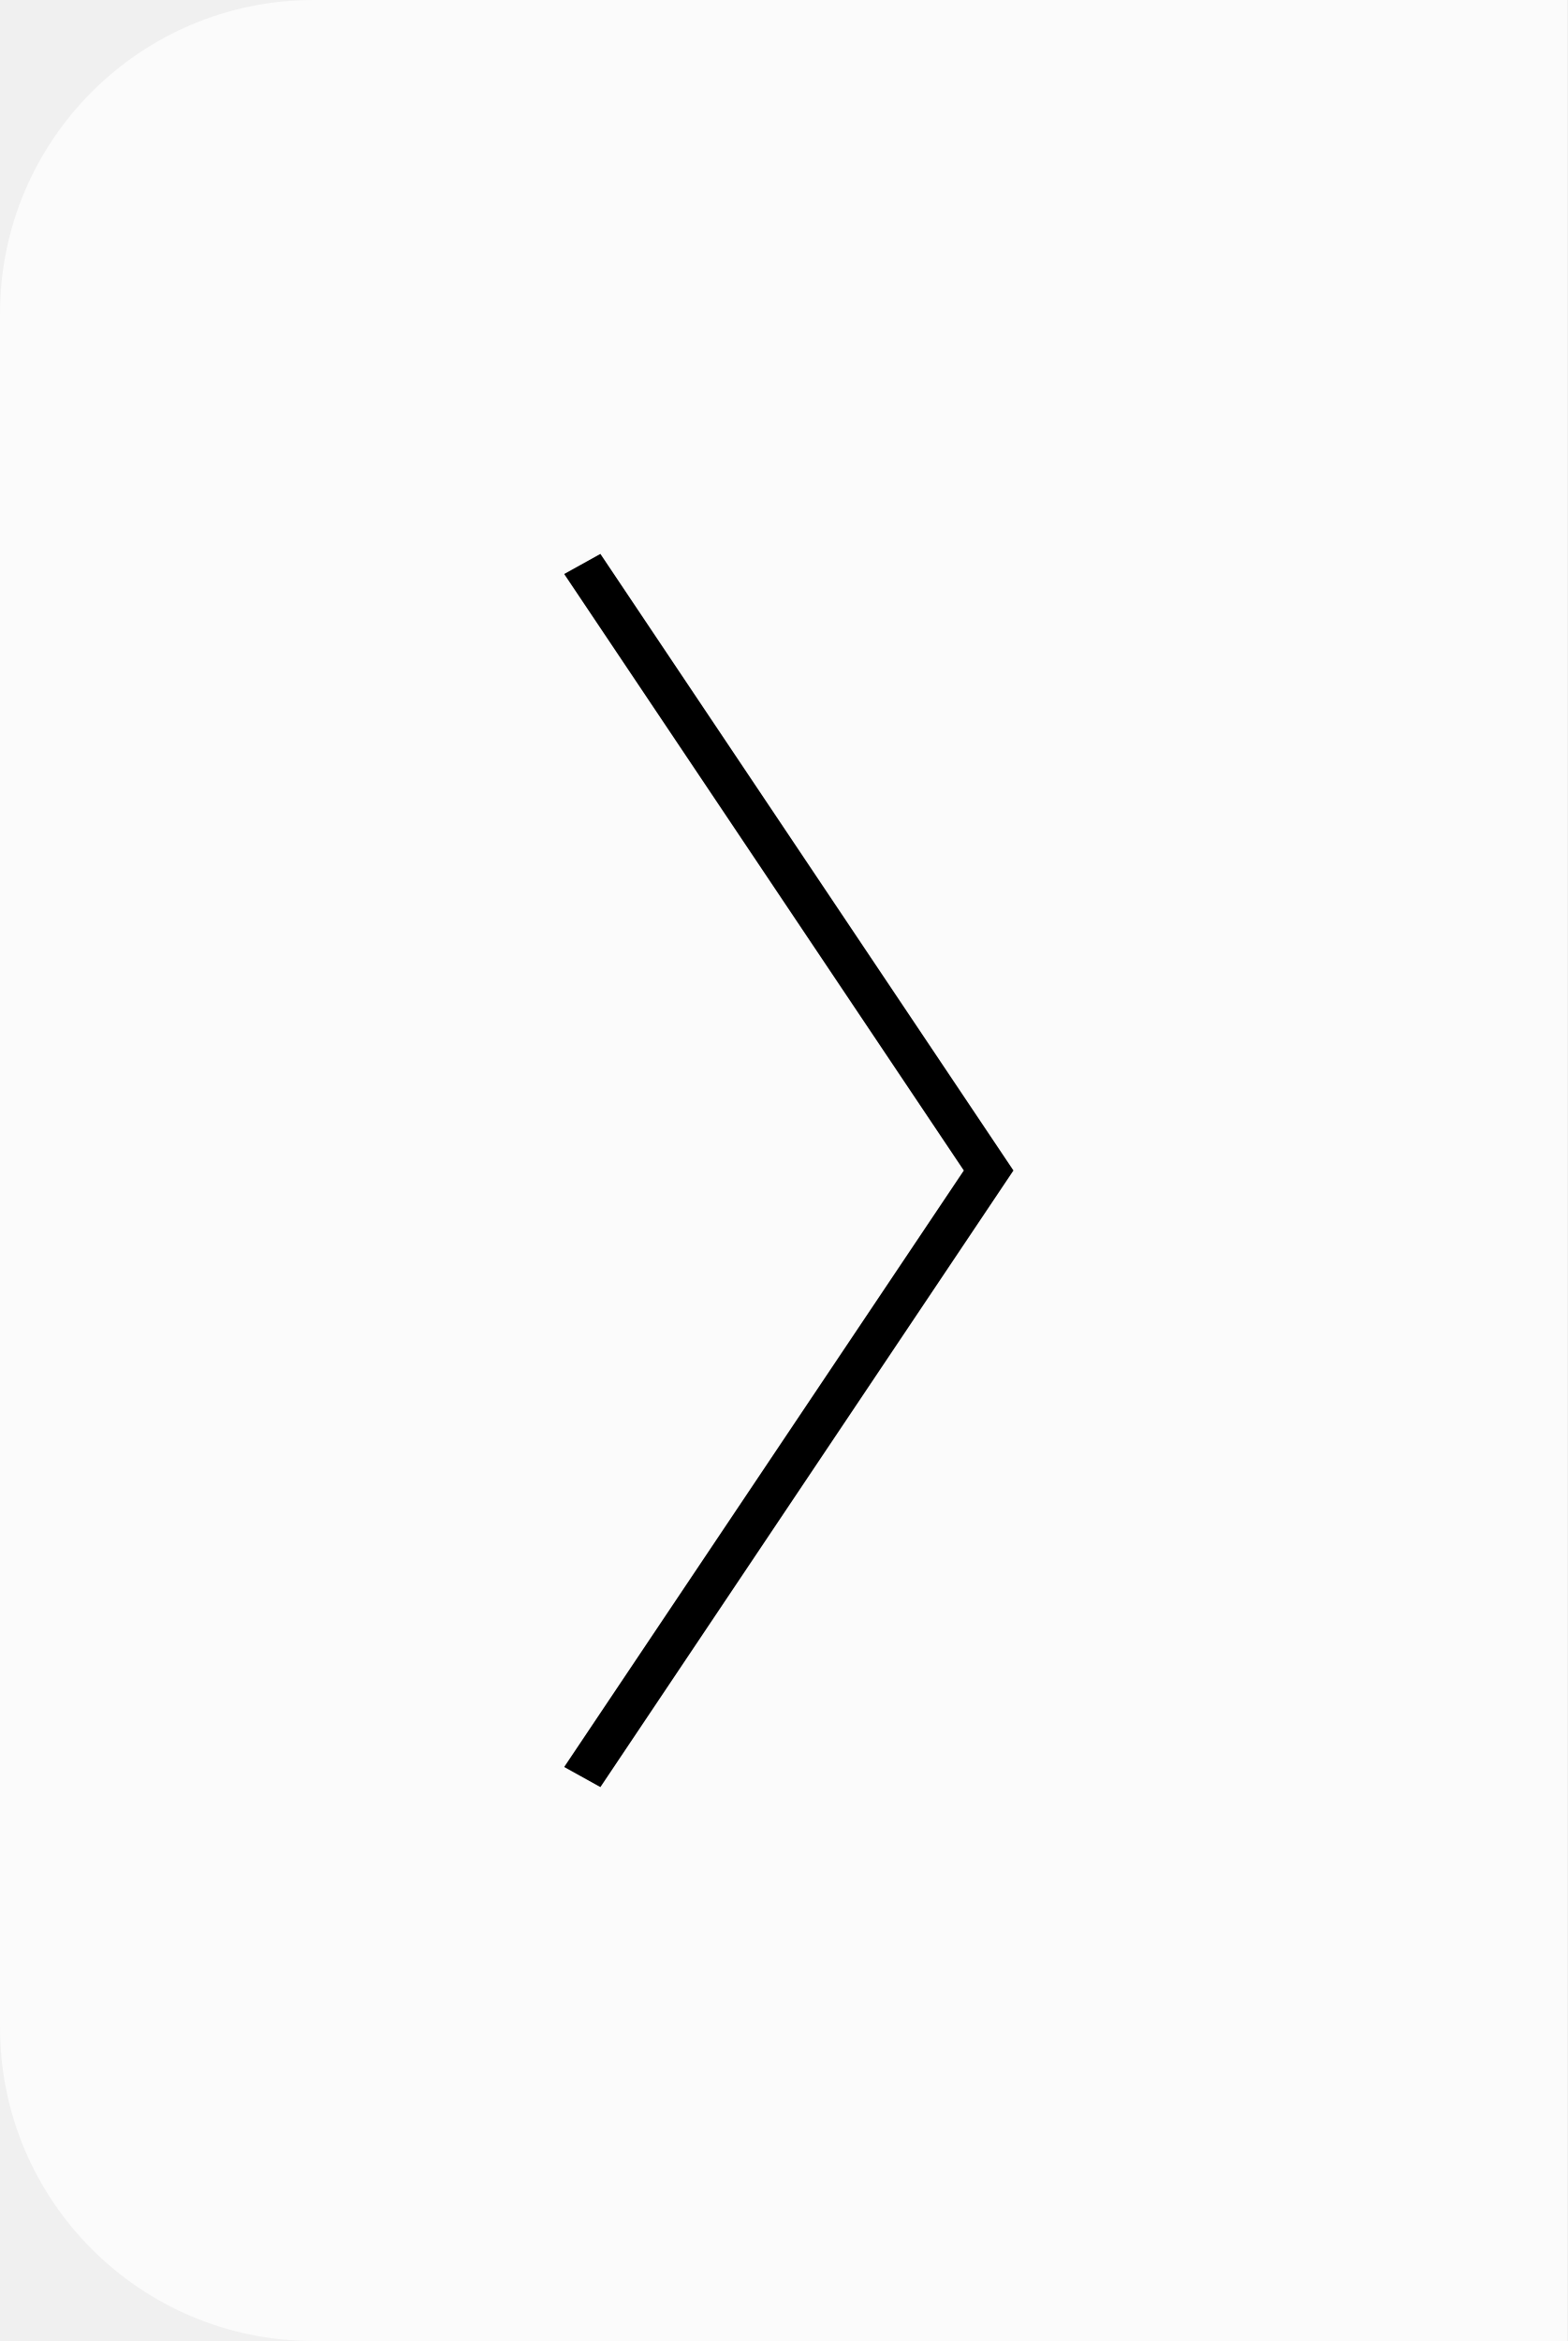
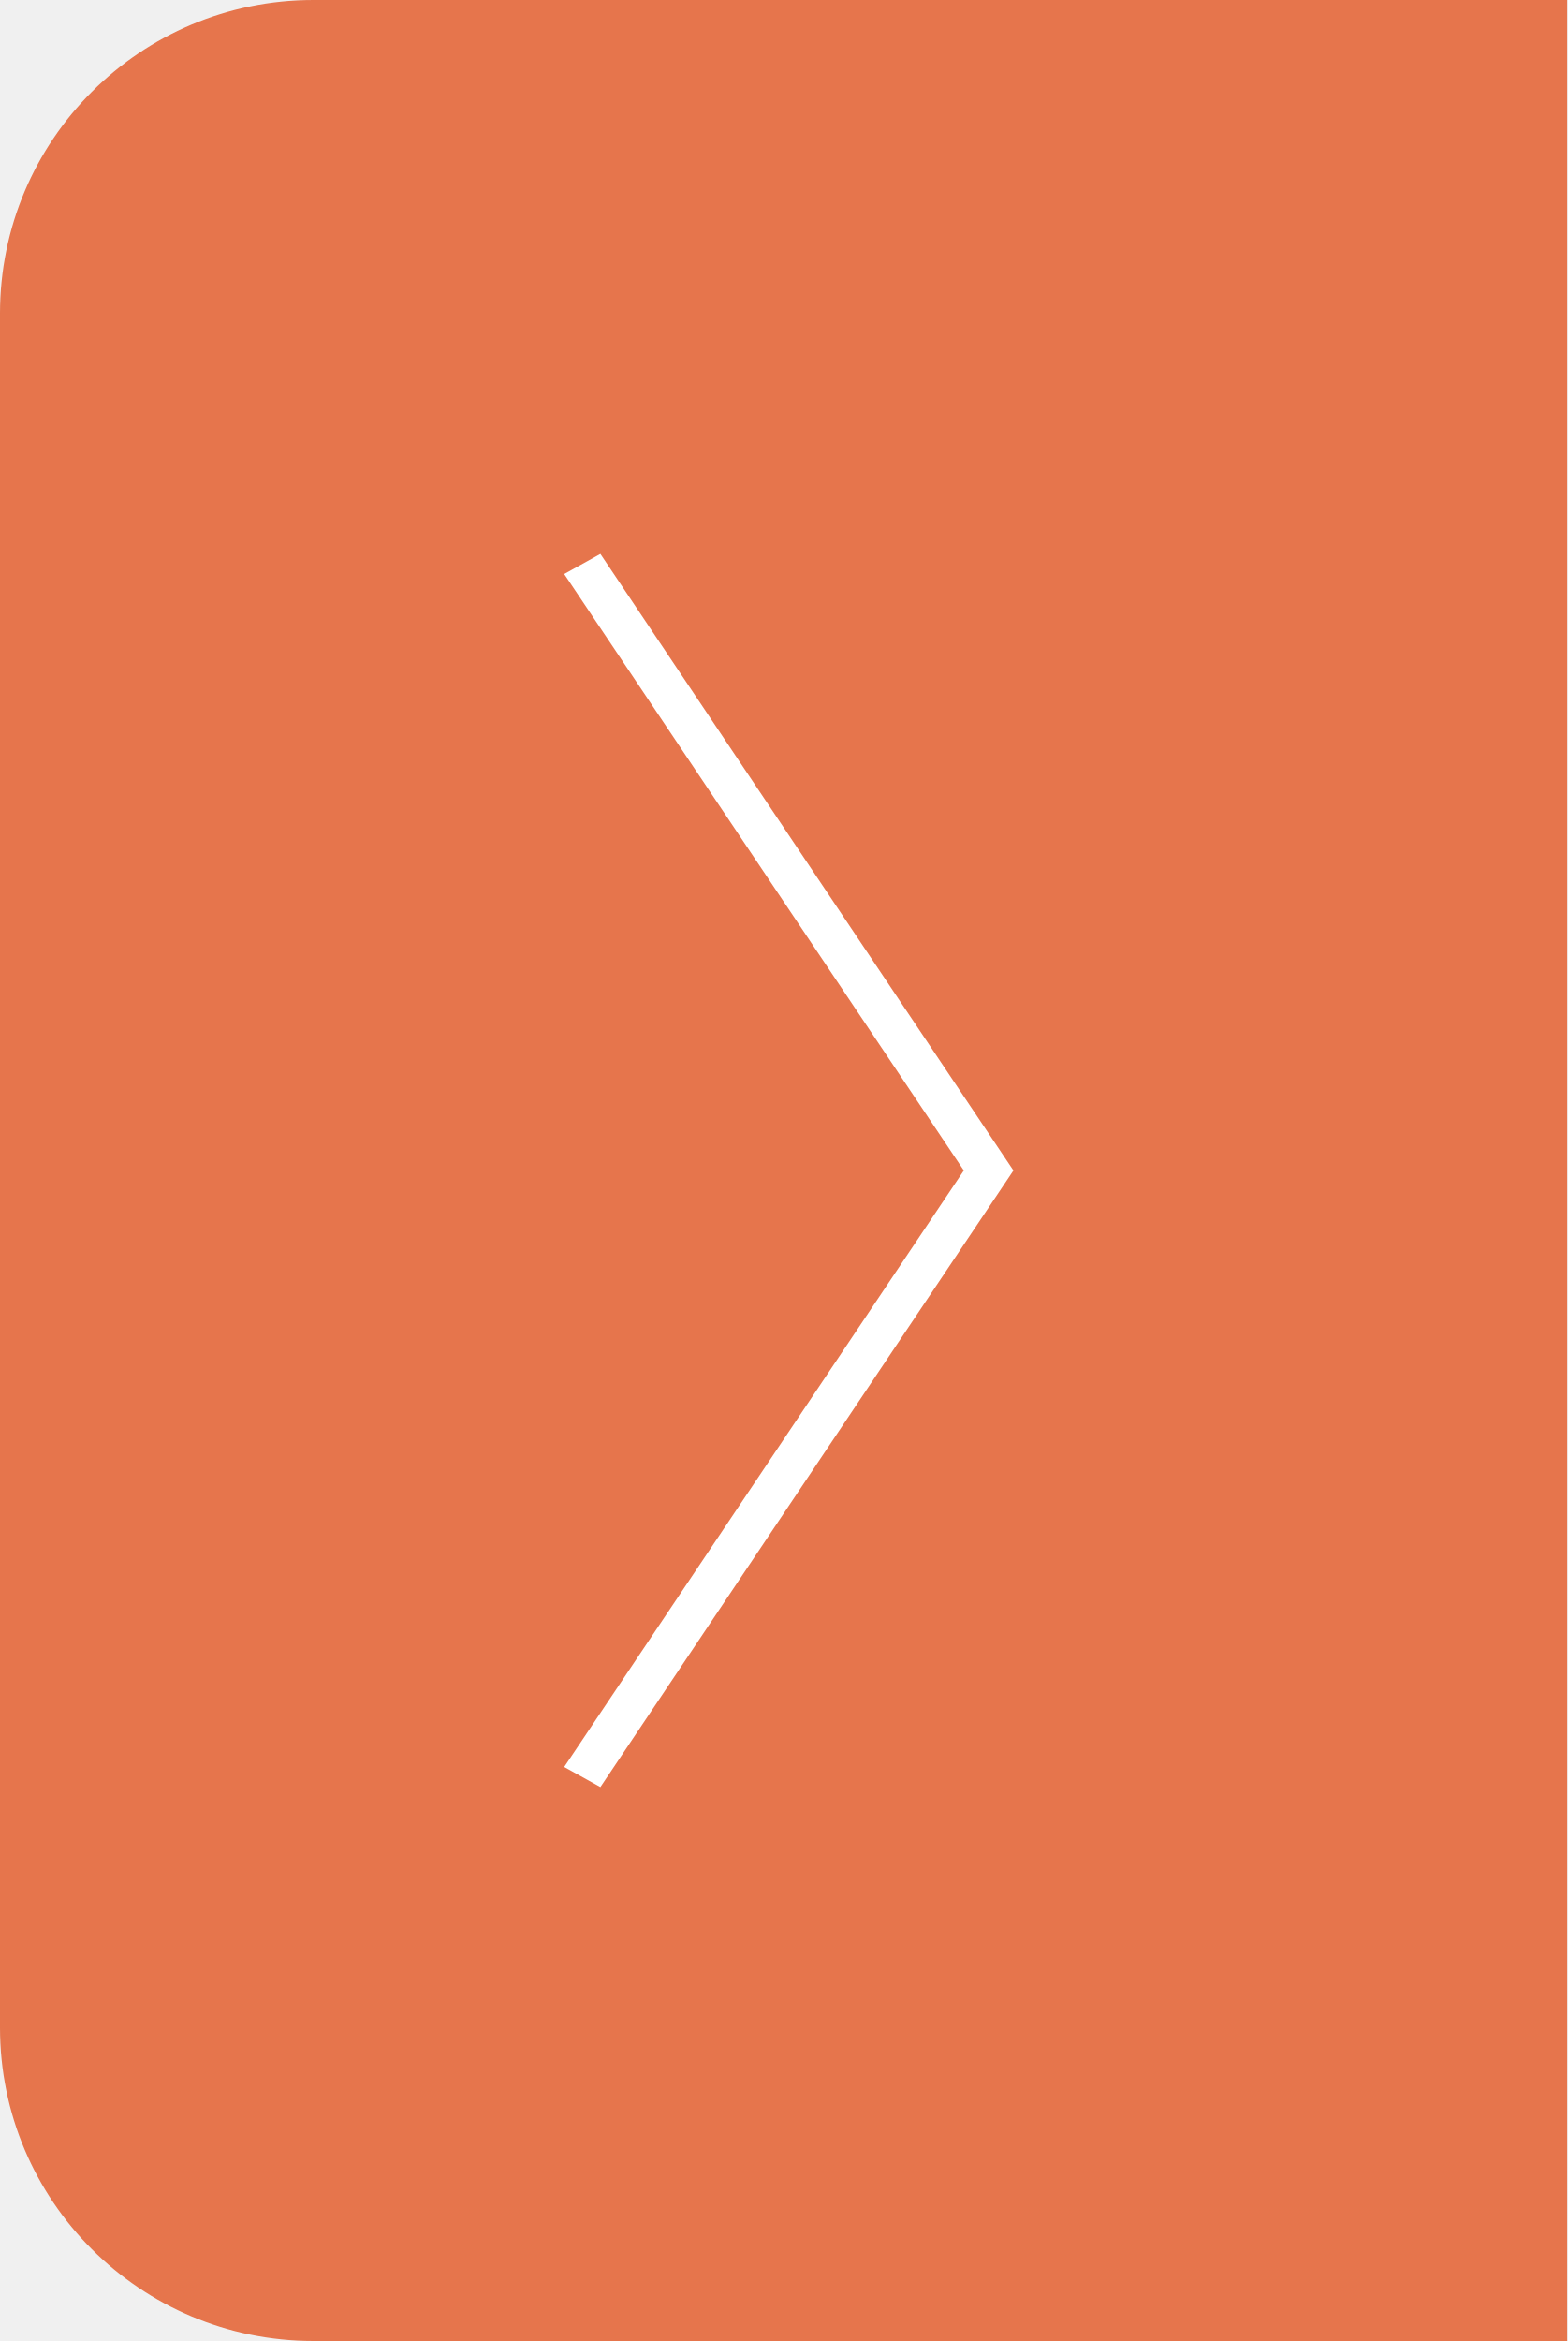
<svg xmlns="http://www.w3.org/2000/svg" width="150" height="224" viewBox="0 0 150 224" fill="none">
-   <path d="M0 30C0 13.431 13.431 0 30 0H150V224H30C13.431 224 0 210.569 0 194V30Z" fill="white" fill-opacity="0.7" />
-   <path d="M54 169.076L92.251 112L54 54.924L57.466 53L97 112L57.466 171L54 169.076Z" fill="black" />
+   <path d="M0 30C0 13.431 13.431 0 30 0H150V224H30C13.431 224 0 210.569 0 194V30Z" fill="#E4673A" fill-opacity="0.9" />
+   <path d="M54 169.076L92.251 112L54 54.924L57.466 53L97 112L57.466 171L54 169.076Z" fill="white" />
</svg>
